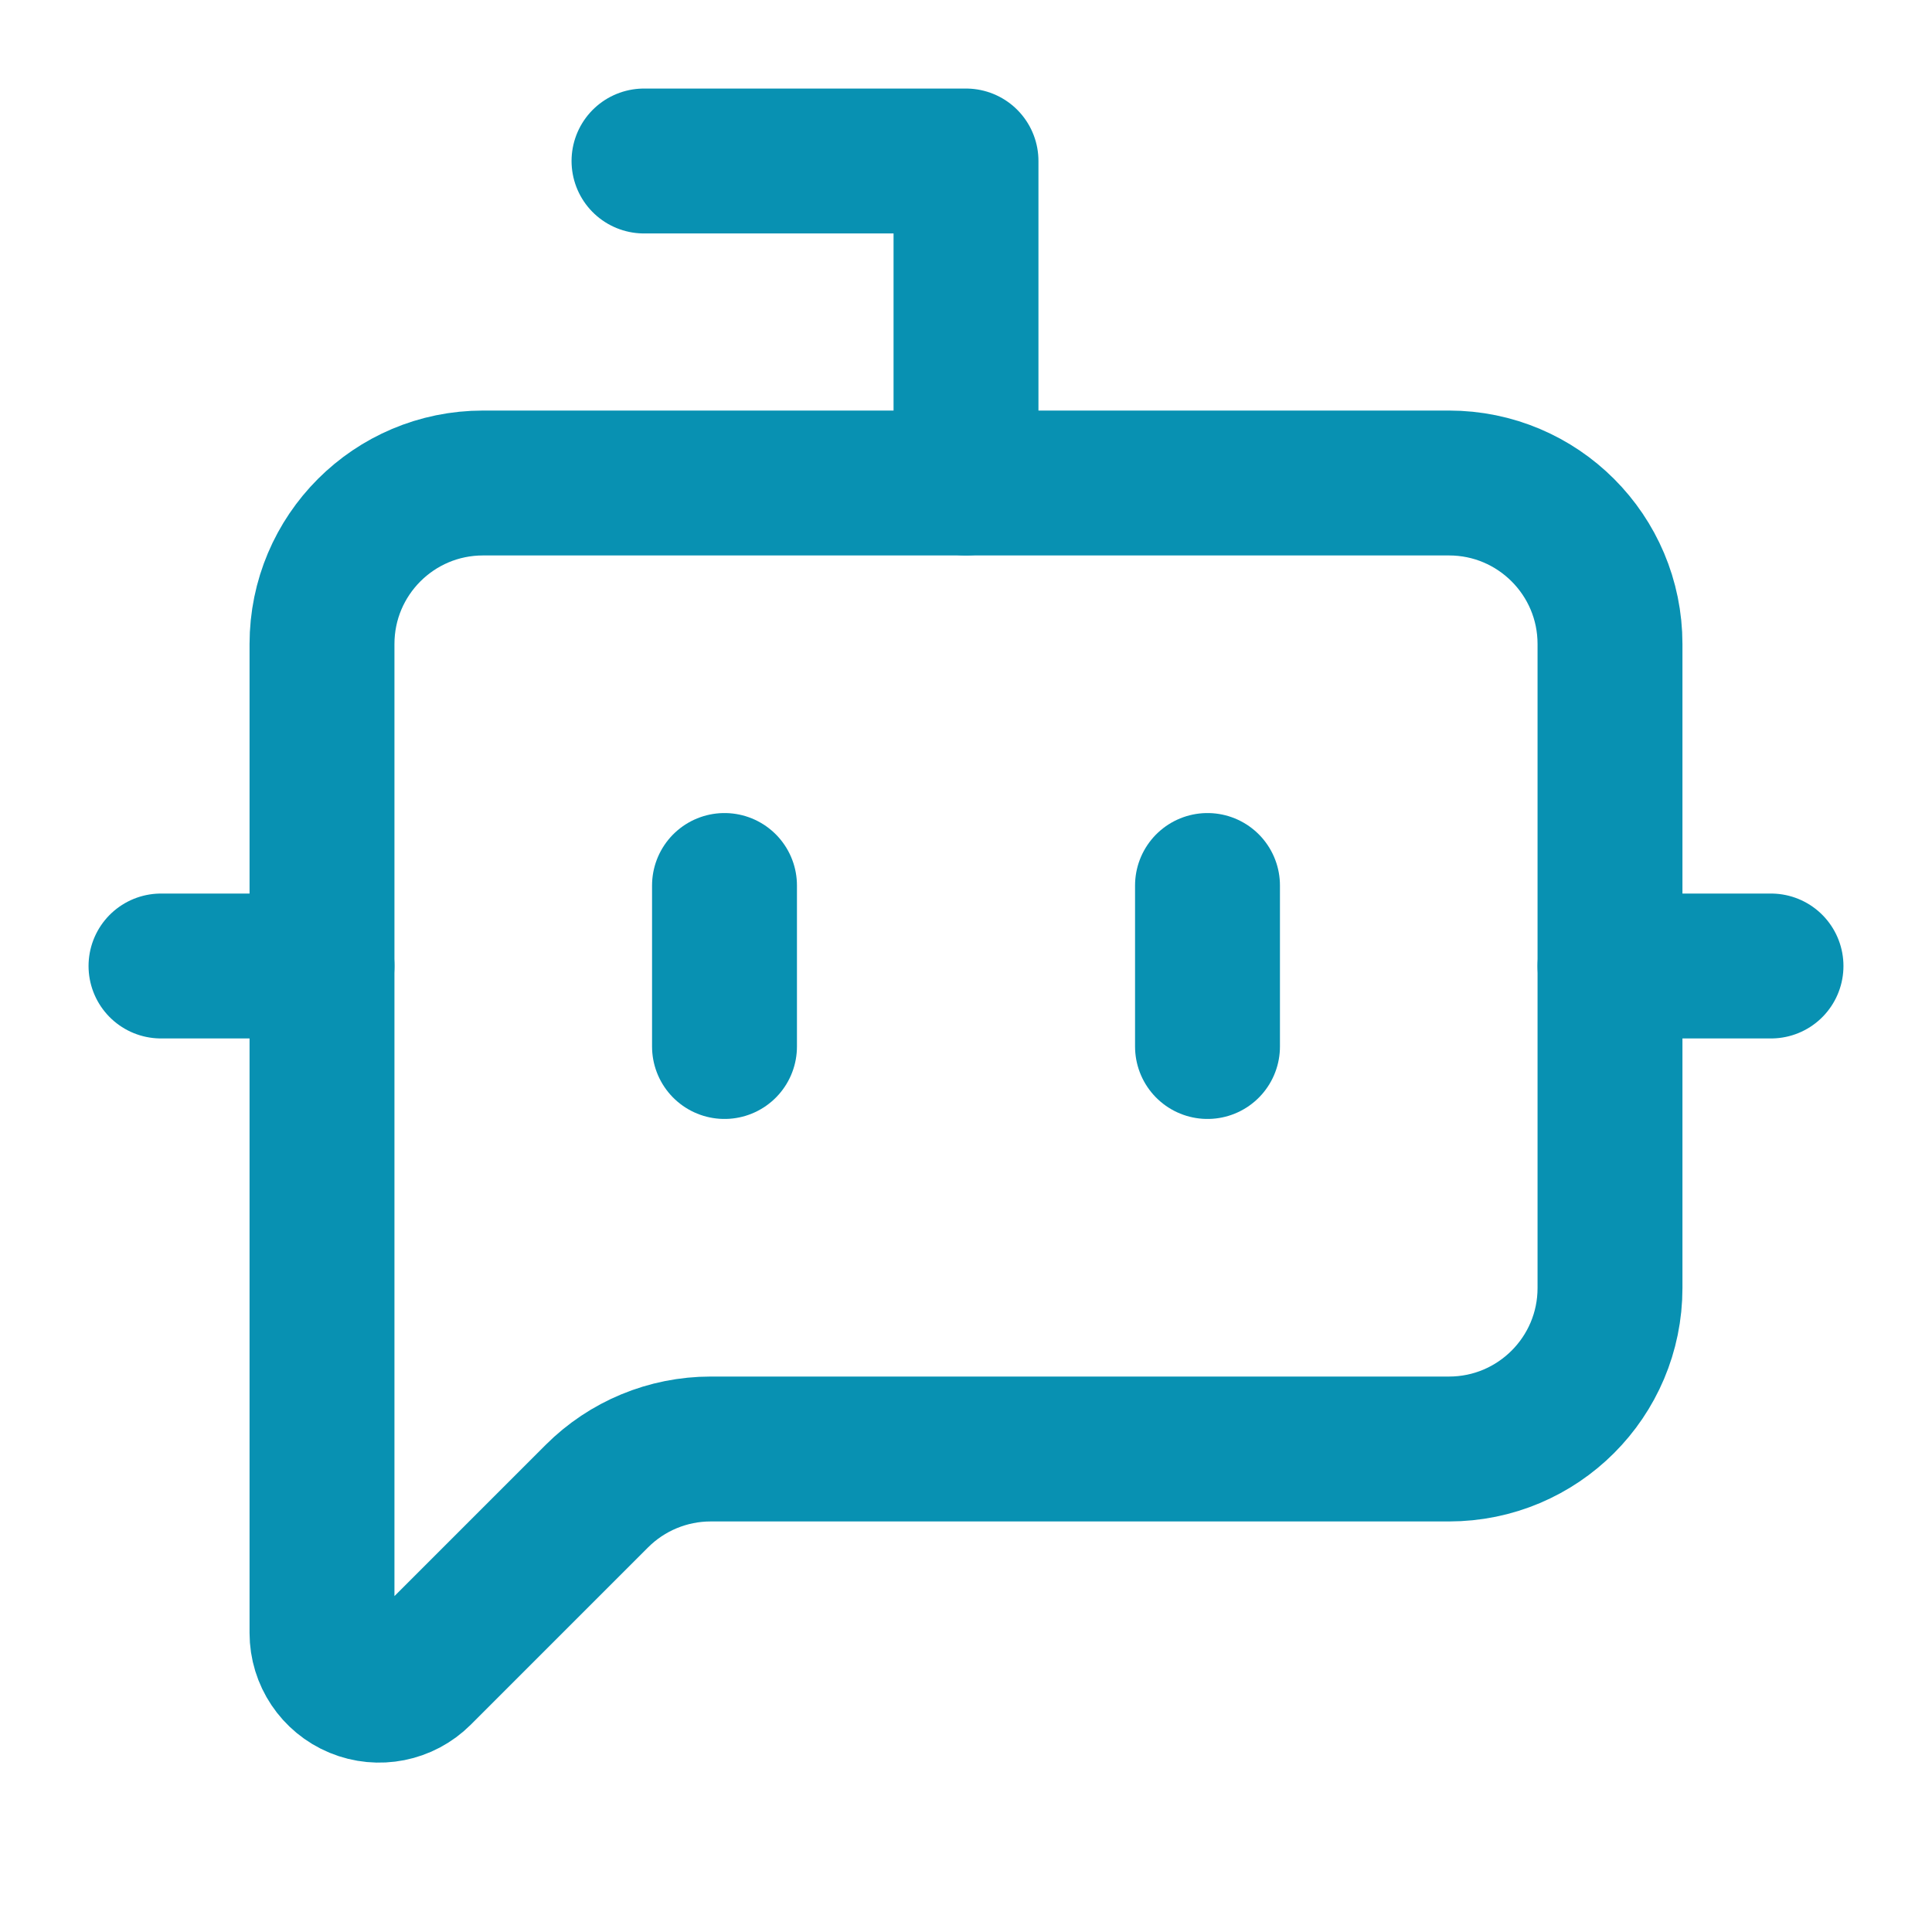
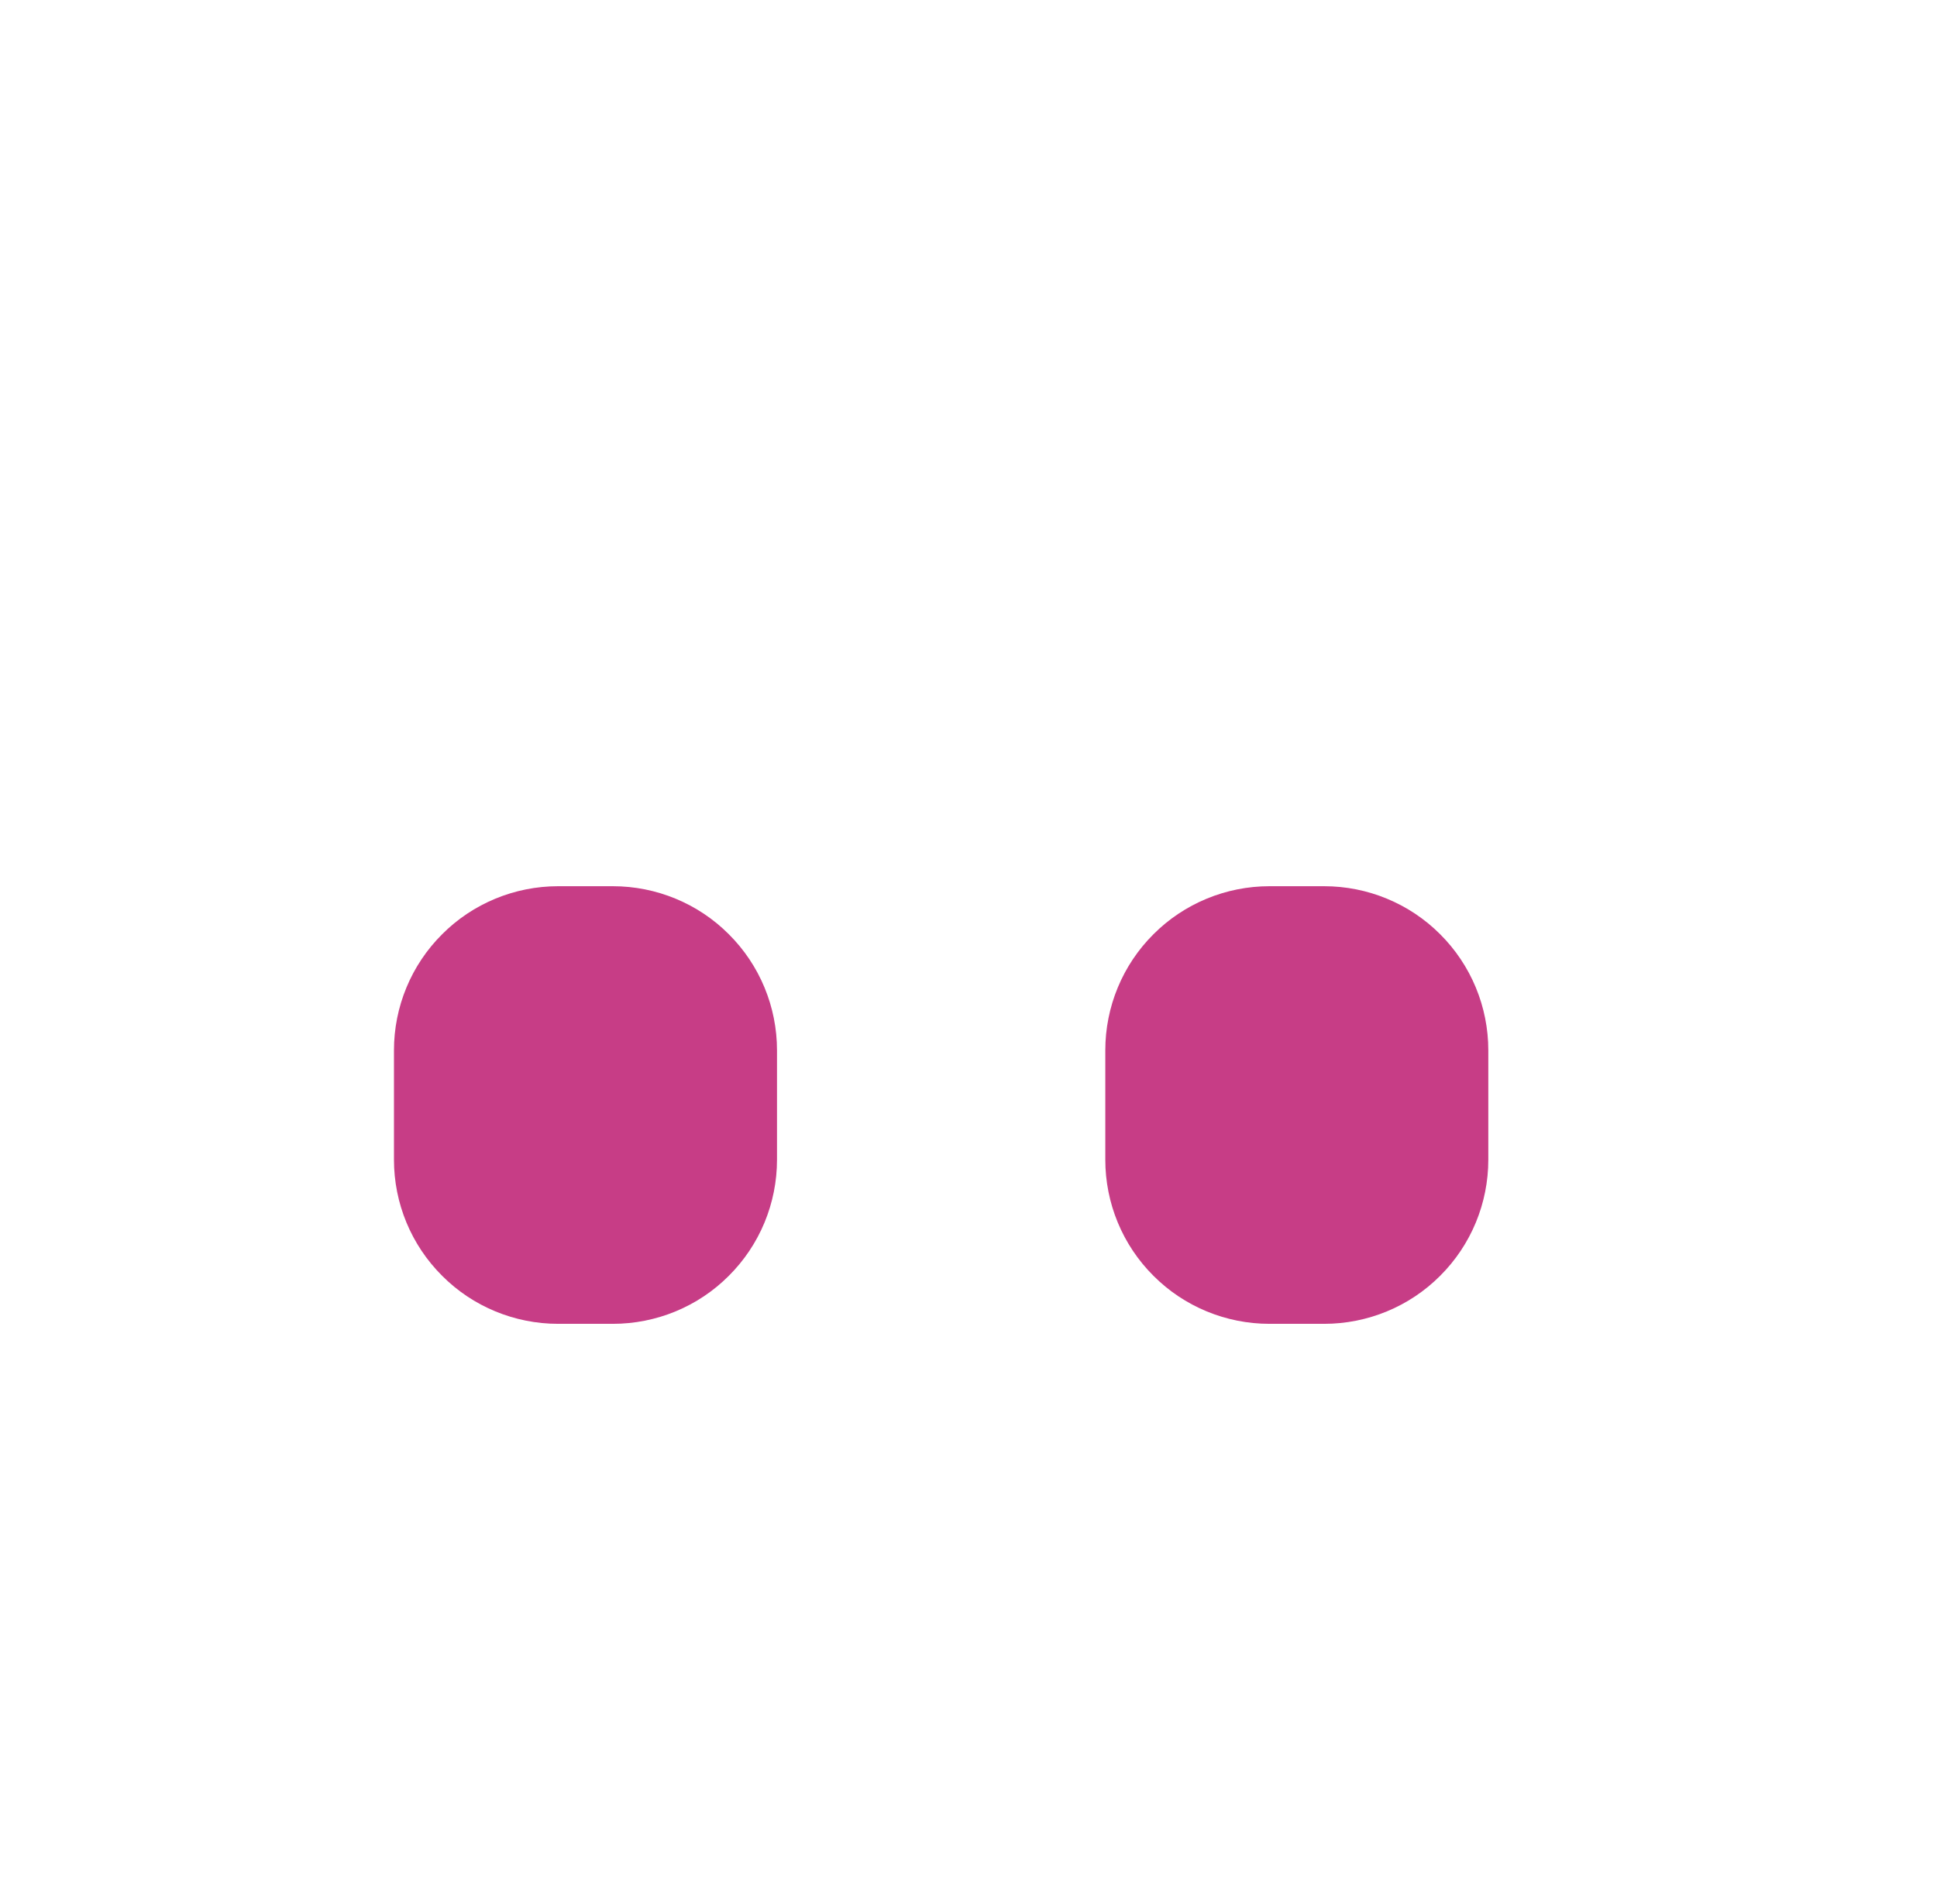
- <svg xmlns="http://www.w3.org/2000/svg" width="32" height="32" viewBox="0 0 24 24" fill="none" stroke="#0891b2" stroke-width="1.8" stroke-linecap="round" stroke-linejoin="round" class="lucide lucide-bot-message-square" aria-hidden="true">
-   <path d="M12 6V2H8" />
-   <path d="M15 11v2" />
-   <path d="M2 12h2" />
-   <path d="M20 12h2" />
-   <path d="M20 16a2 2 0 0 1-2 2H8.828a2 2 0 0 0-1.414.586l-2.202 2.202A.71.71 0 0 1 4 20.286V8a2 2 0 0 1 2-2h12a2 2 0 0 1 2 2z" />
-   <path d="M9 11v2" />
+ <svg xmlns="http://www.w3.org/2000/svg" width="59" height="58" viewBox="0 0 59 58" fill="none">
+   <path d="M19.793 4.097C8.985 6.441 0.91 15.817 0.426 27.111C0.276 30.249 0.143 33.472 0.018 36.449C-0.374 45.51 5.71 53.579 14.518 55.711C14.526 55.712 14.526 55.712 14.526 55.712C19.518 56.897 24.493 57.5 29.476 57.5C34.46 57.5 39.443 56.898 44.426 55.692C53.226 53.562 59.301 45.507 58.918 36.458C58.81 33.48 58.676 30.257 58.543 27.117C58.059 15.815 49.976 6.431 39.16 4.087C38.418 1.939 36.451 0.352 34.068 0.189C34.06 0.189 34.051 0.188 34.051 0.188C32.376 0.089 30.568 0 29.476 0C28.376 0 26.568 0.092 24.893 0.198L24.885 0.199C22.501 0.363 20.535 1.951 19.793 4.097ZM25.11 3.525C26.71 3.423 28.435 3.333 29.476 3.333C30.518 3.333 32.243 3.421 33.843 3.515C35.135 3.606 36.143 4.682 36.143 5.982V9.166C36.143 10.087 35.393 10.833 34.476 10.833H24.476C23.56 10.833 22.81 10.087 22.81 9.166C22.81 8.154 22.81 7.035 22.818 5.994V5.986C22.818 4.69 23.818 3.615 25.11 3.525Z" fill-rule="evenodd" clip-rule="evenodd" fill="url(#paint0_linear_512_1817)" />
+   <path d="M22.2 28.464C23.142 29.402 23.667 30.674 23.667 32V35.333C23.667 36.659 23.142 37.931 22.2 38.869C21.267 39.807 19.992 40.333 18.667 40.333H17C15.675 40.333 14.4 39.807 13.467 38.869C12.525 37.931 12 36.659 12 35.333V32C12 30.674 12.525 29.402 13.467 28.464C14.4 27.527 15.675 27 17 27H18.667C19.992 27 21.267 27.527 22.2 28.464Z" fill="#C73D86" />
+   <path d="M43.867 28.464C44.808 29.402 45.333 30.674 45.333 32V35.333C45.333 36.659 44.808 37.931 43.867 38.869C42.933 39.807 41.658 40.333 40.333 40.333H38.667C37.342 40.333 36.067 39.807 35.133 38.869C34.192 37.931 33.667 36.659 33.667 35.333V32C33.667 30.674 34.192 29.402 35.133 28.464C36.067 27.527 37.342 27 38.667 27H40.333C41.658 27 42.933 27.527 43.867 28.464Z" fill="#C73D86" />
+   <defs>
+     <linearGradient id="paint0_linear_512_1817" x1="38.225" y1="43.75" x2="-15.525" y2="85" gradientUnits="userSpaceOnUse">
+       <stop stop-color="white" />
+       <stop offset="1" stop-color="white" />
+     </linearGradient>
+   </defs>
</svg>
